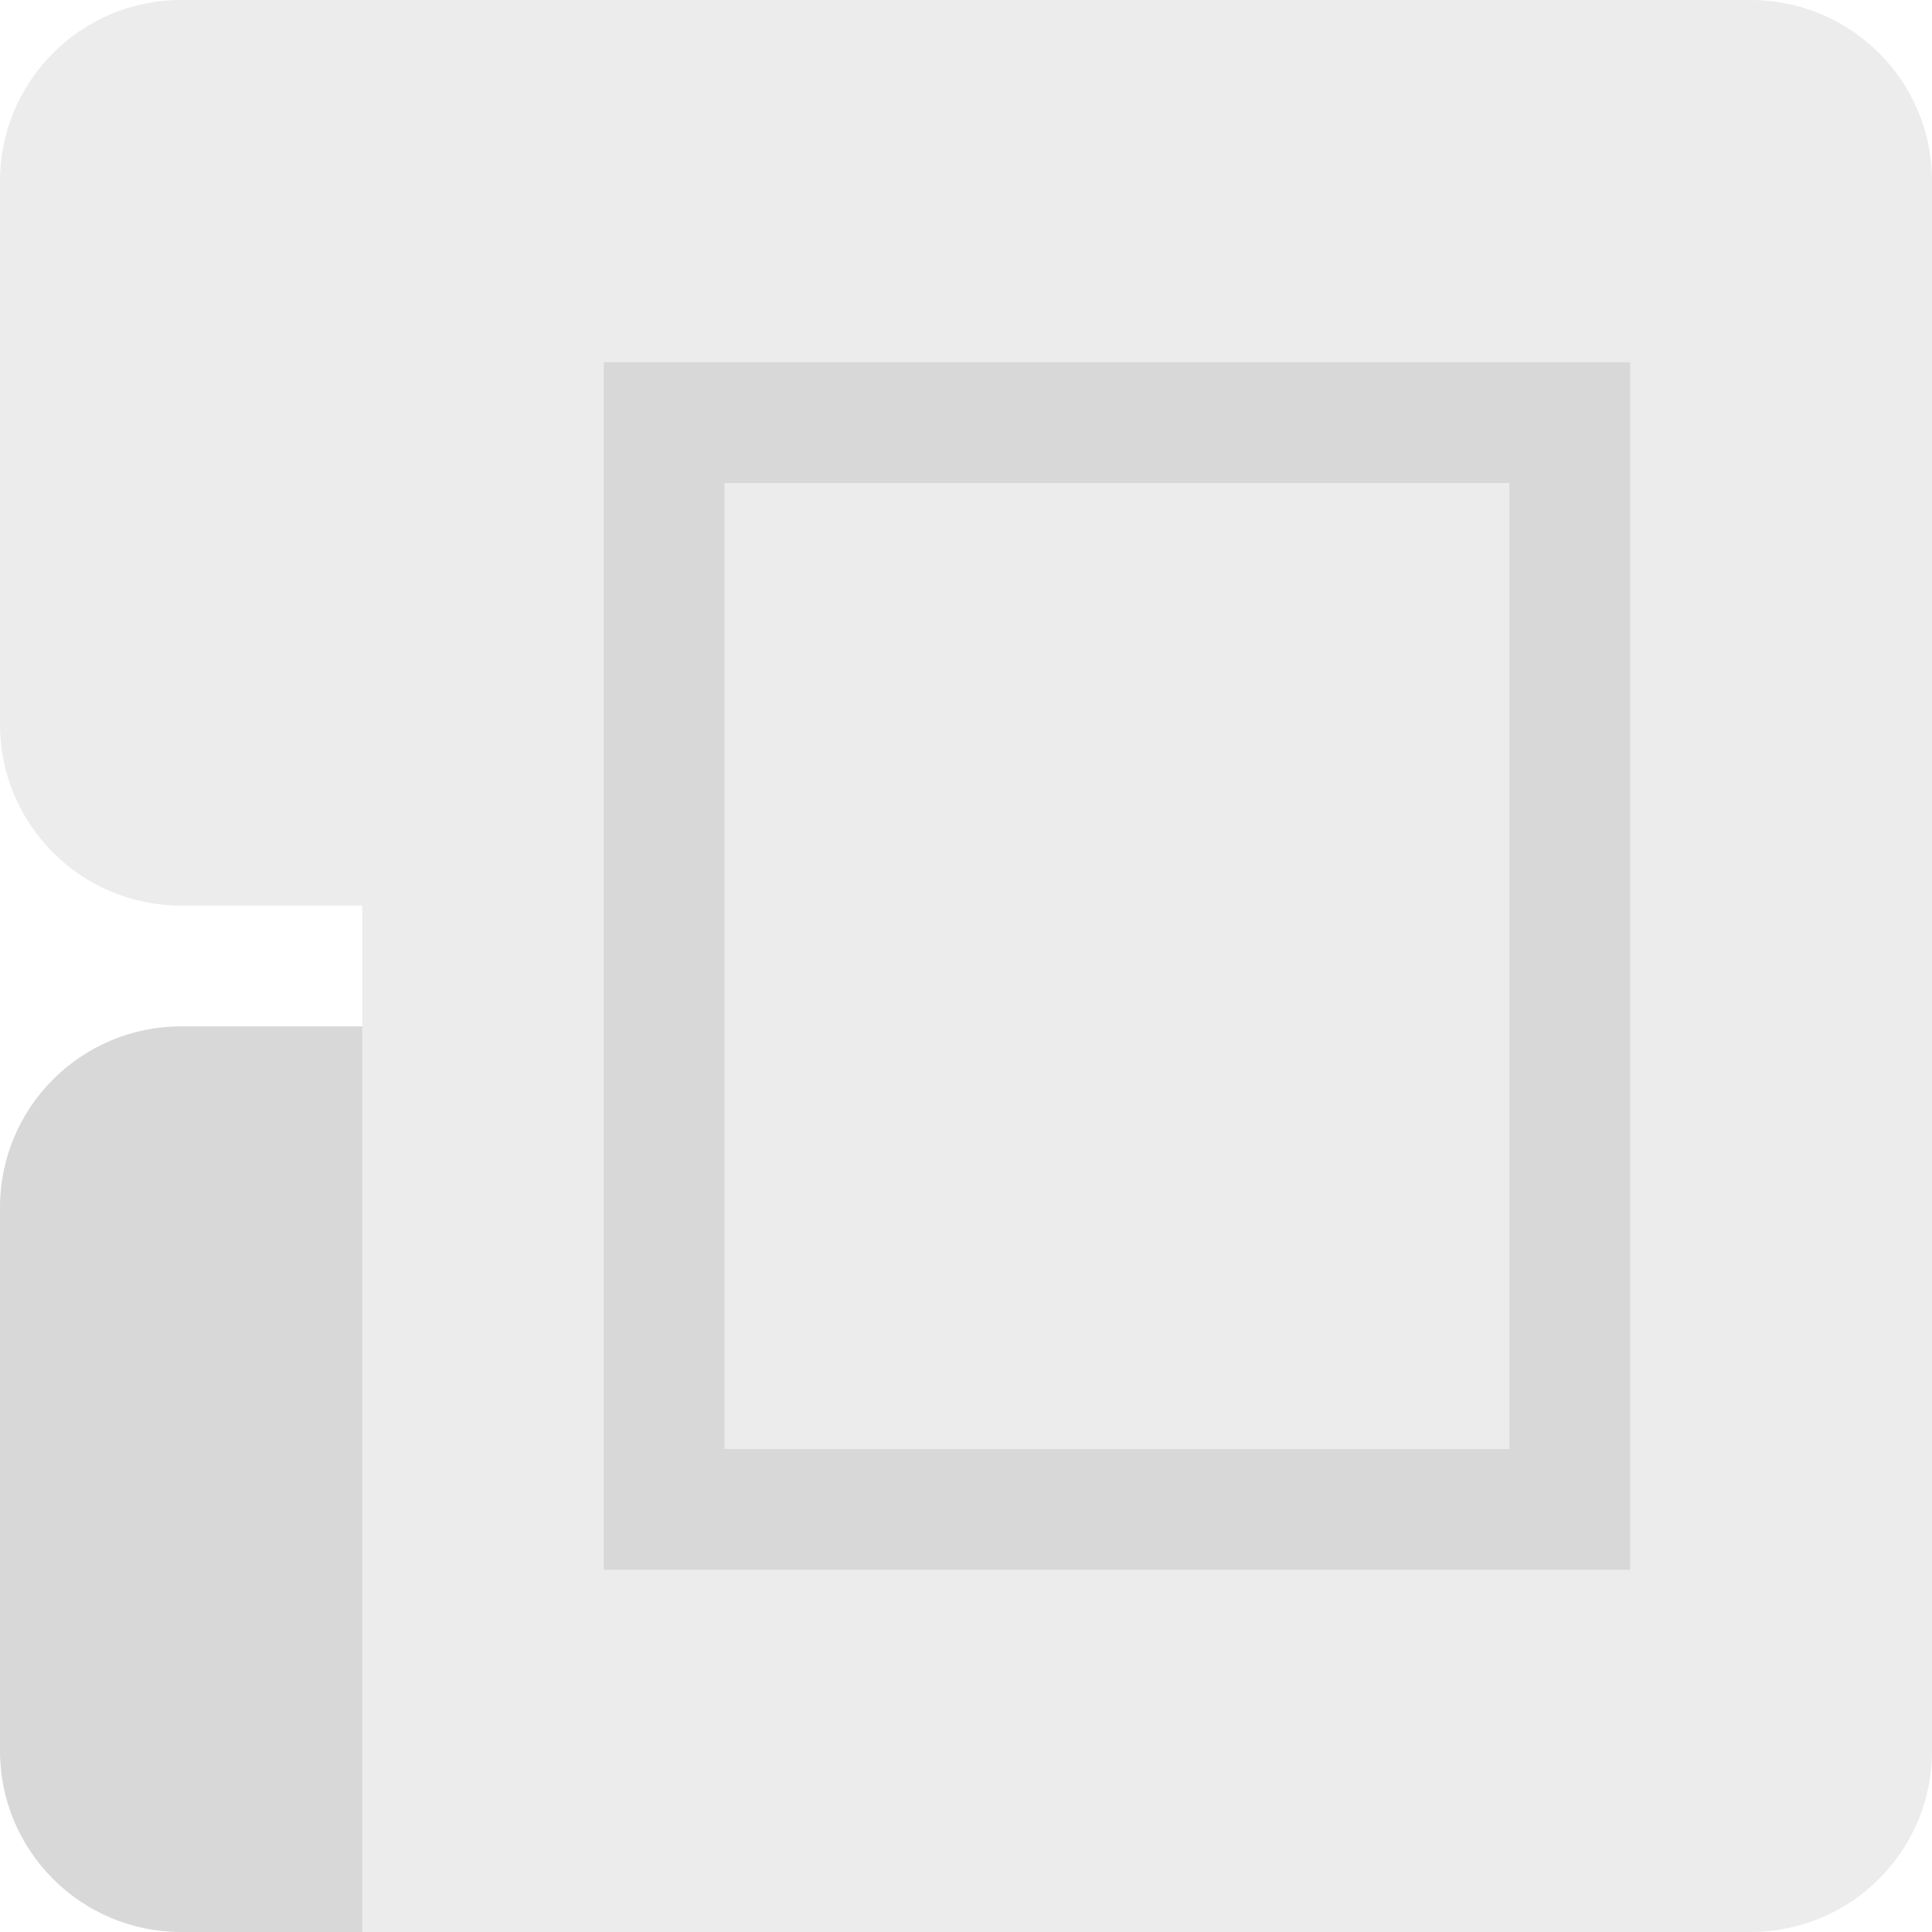
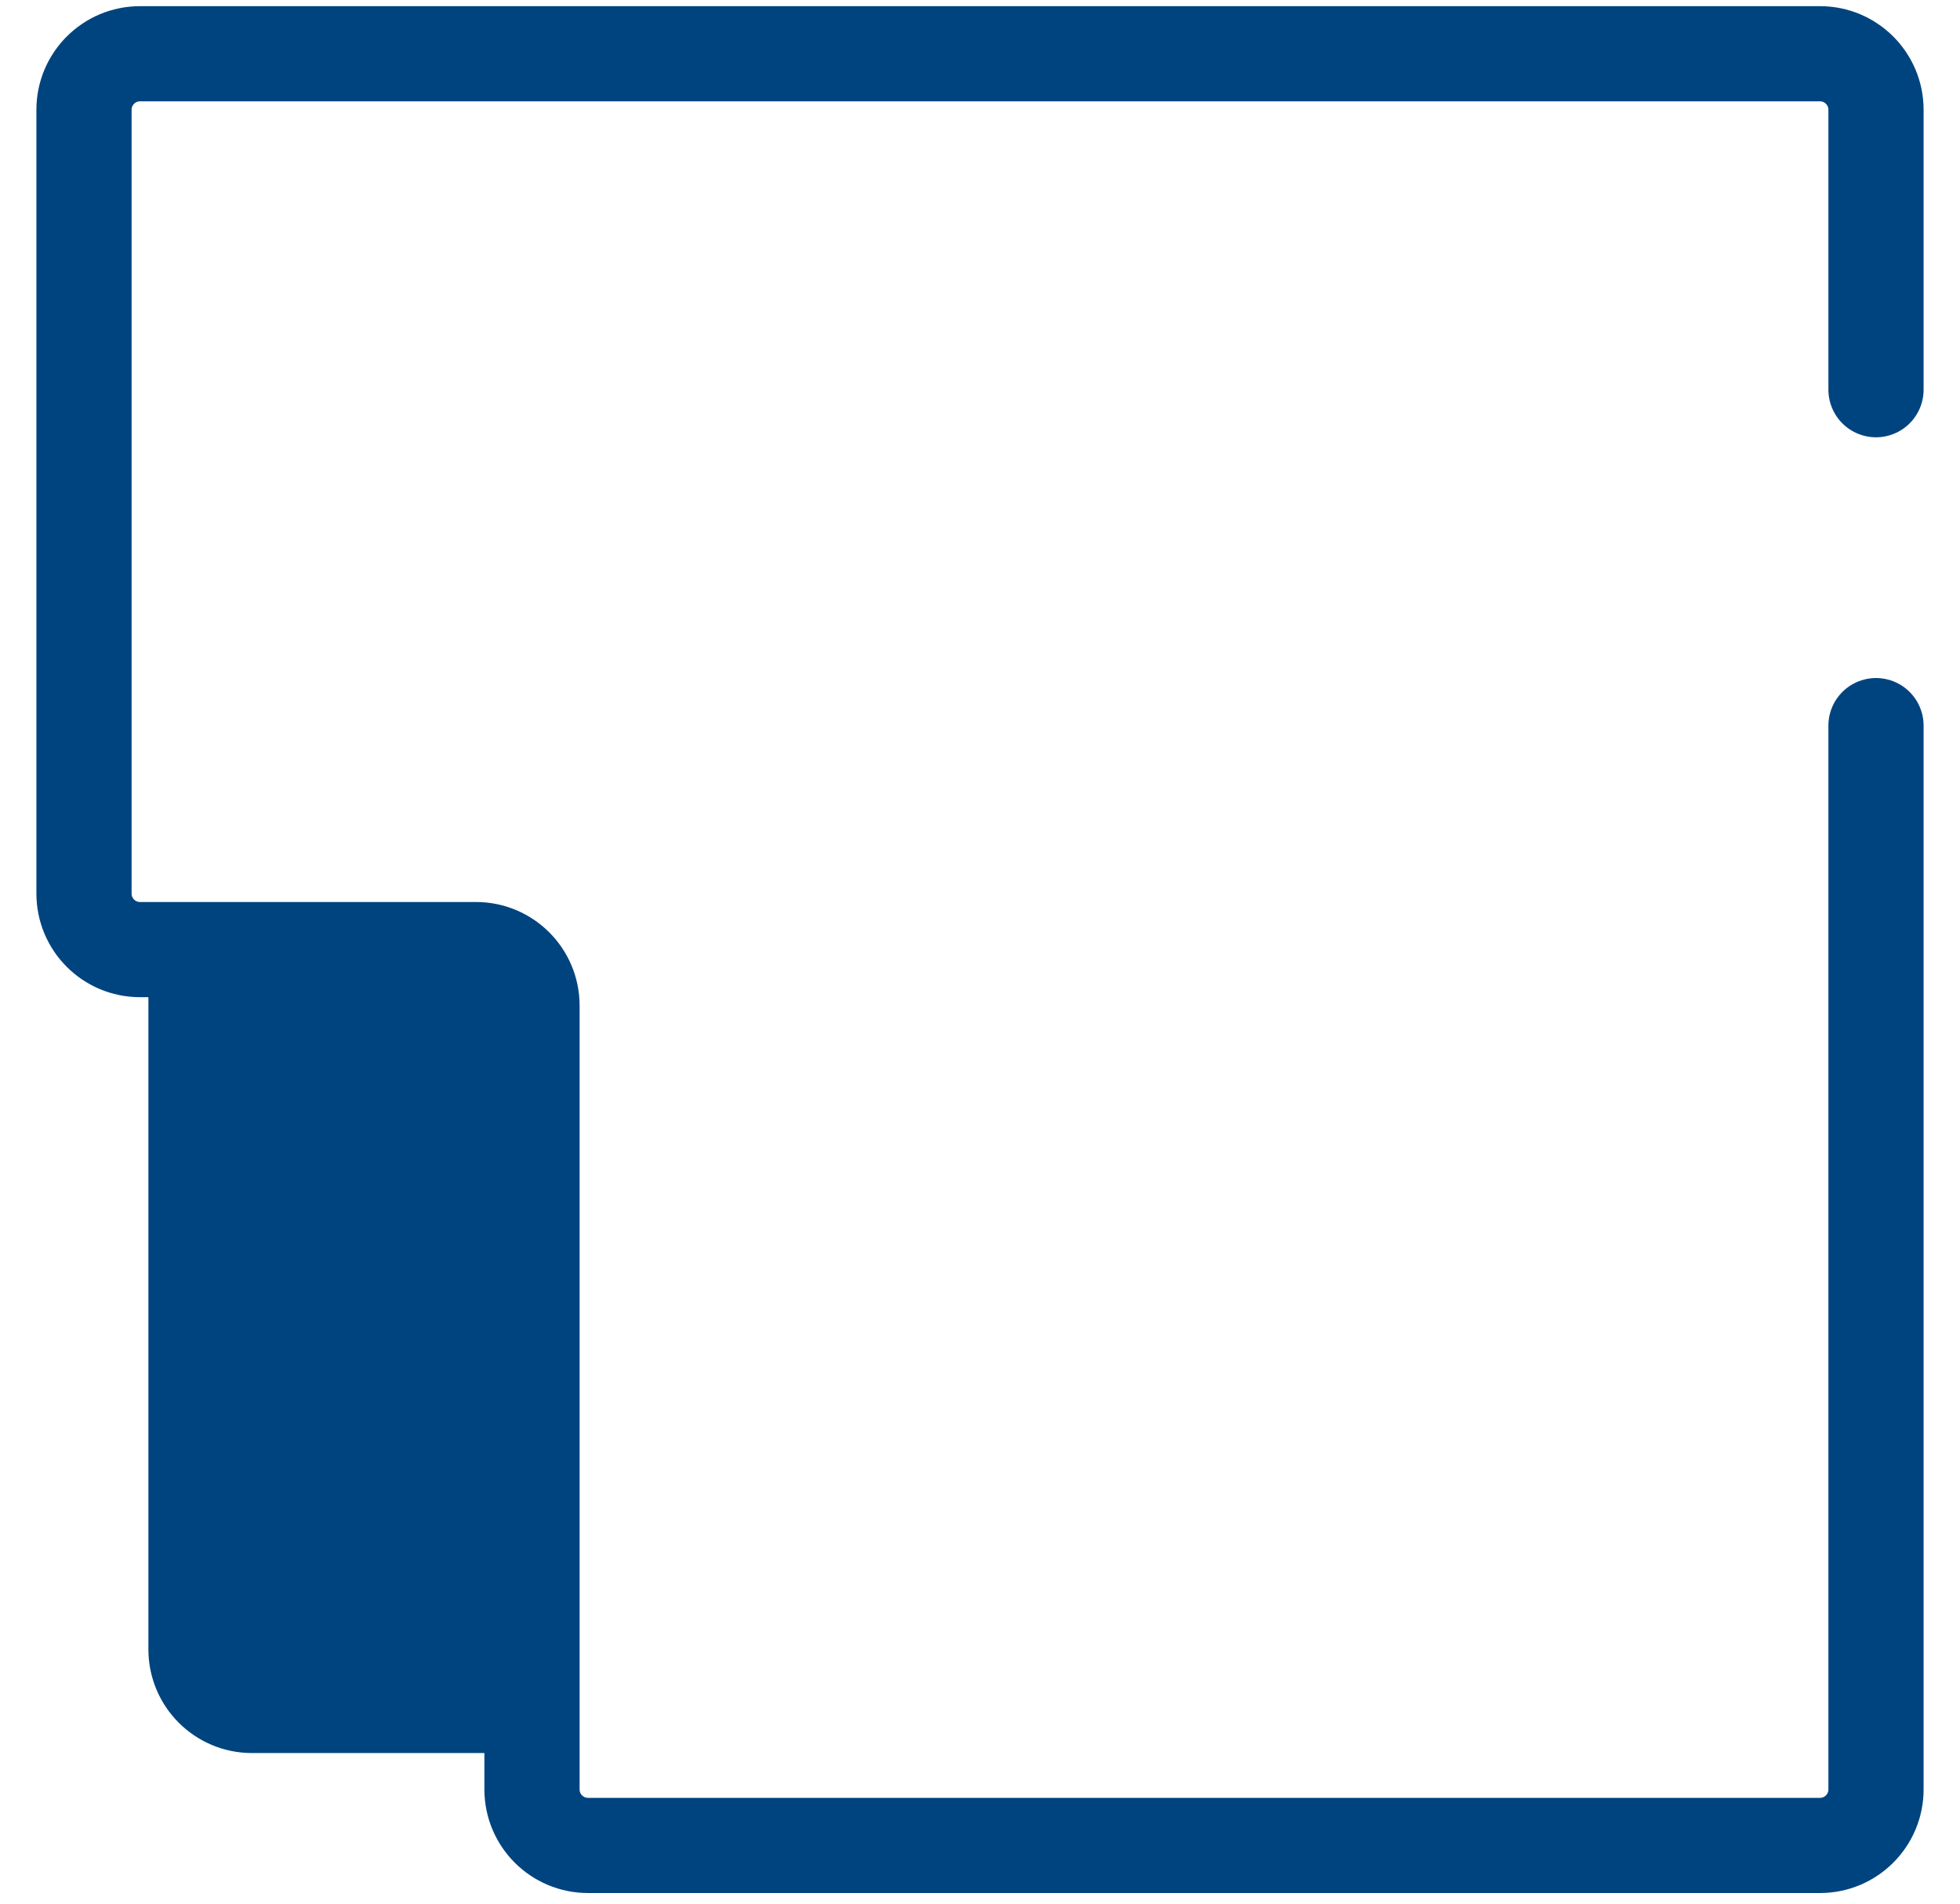
- <svg xmlns="http://www.w3.org/2000/svg" width="32px" height="32px" viewBox="0 0 32 32" version="1.1">
-   <defs />
-   <g id="Page-1" stroke="none" stroke-width="1" fill="none" fill-rule="evenodd">
-     <g id="Tour">
-       <g id="Group" transform="translate(16, 16) rotate(-90) translate(-16, -16) ">
-         <rect id="Rectangle" fill="#ECECEC" x="17" y="0" width="15" height="10" rx="3" />
-         <rect id="Rectangle" fill="#D8D8D8" x="0" y="0" width="15" height="10" rx="3" />
-         <path d="M0,6 L32,6 L32,28.992 C32,30.653 30.666,32 29.004,32 L2.996,32 C1.341,32 0,30.657 0,28.992 L0,6 Z" id="Rectangle" fill="#ECECEC" />
-       </g>
-       <path d="M10,6 L27,6 L27,26 L10,26 L10,6 Z M12,8 L12,24 L25,24 L25,8 L12,8 Z" id="Combined-Shape" fill="#D8D8D8" />
-     </g>
-   </g>
+ <svg xmlns="http://www.w3.org/2000/svg" width="35" height="34" viewBox="0 0 35 34" fill="none">
+   <path d="M3.5 16.96L2.5 16.96C1.948 16.96 1.5 16.512 1.5 15.96L1.5 1.96C1.5 1.408 1.948 0.96 2.5 0.96L32.5 0.96C33.052 0.96 33.5 1.408 33.5 1.96L33.5 6.96M3.5 16.96L8.5 16.96C9.052 16.96 9.5 17.408 9.5 17.96L9.5 30.46M3.5 16.96L3.5 29.46C3.5 30.012 3.948 30.46 4.5 30.46L9.5 30.46M9.5 30.46L9.5 31.96C9.5 32.512 9.948 32.96 10.5 32.96L32.5 32.96C33.052 32.96 33.5 32.512 33.5 31.96L33.5 12.96" stroke="#00447F" stroke-width="1.7" stroke-linecap="round" />
+   <path d="M8.5 16.96L4.5 16.96C3.948 16.96 3.5 17.408 3.5 17.96L3.5 29.46C3.5 30.012 3.948 30.46 4.5 30.46L8.5 30.46C9.052 30.46 9.5 30.012 9.5 29.46L9.5 17.96C9.5 17.408 9.052 16.96 8.5 16.96Z" fill="#00447F" />
</svg>
